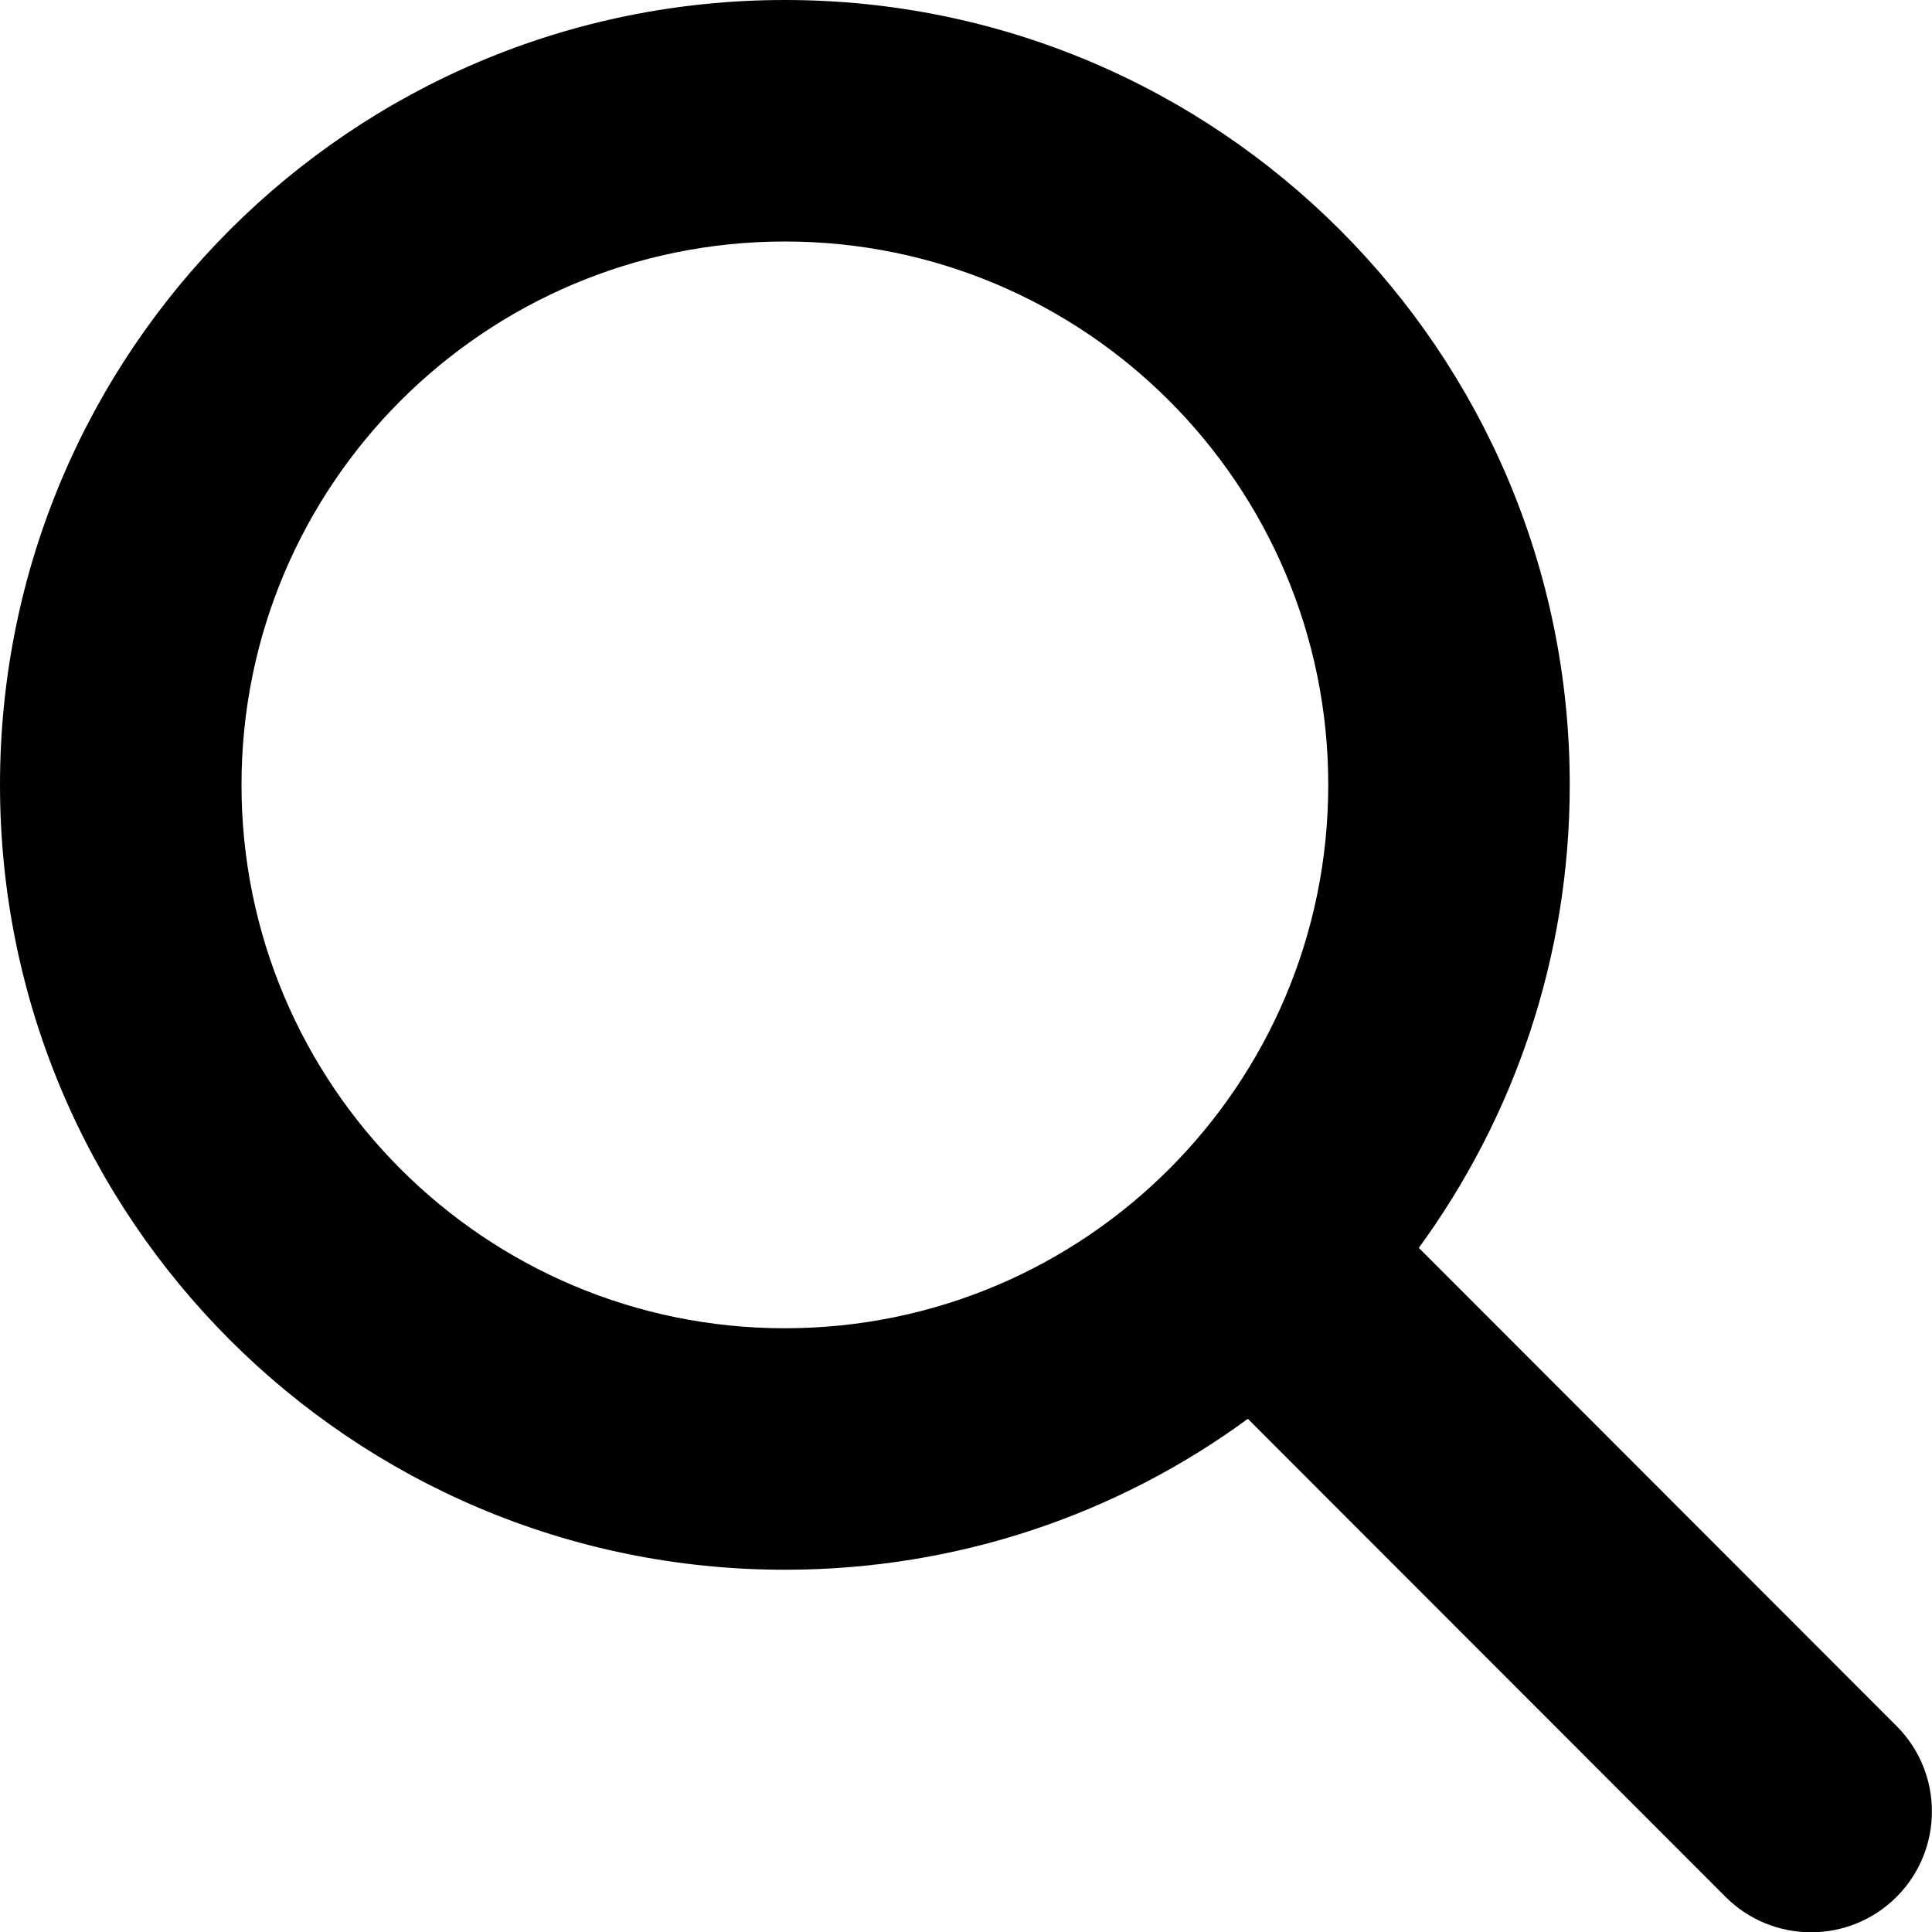
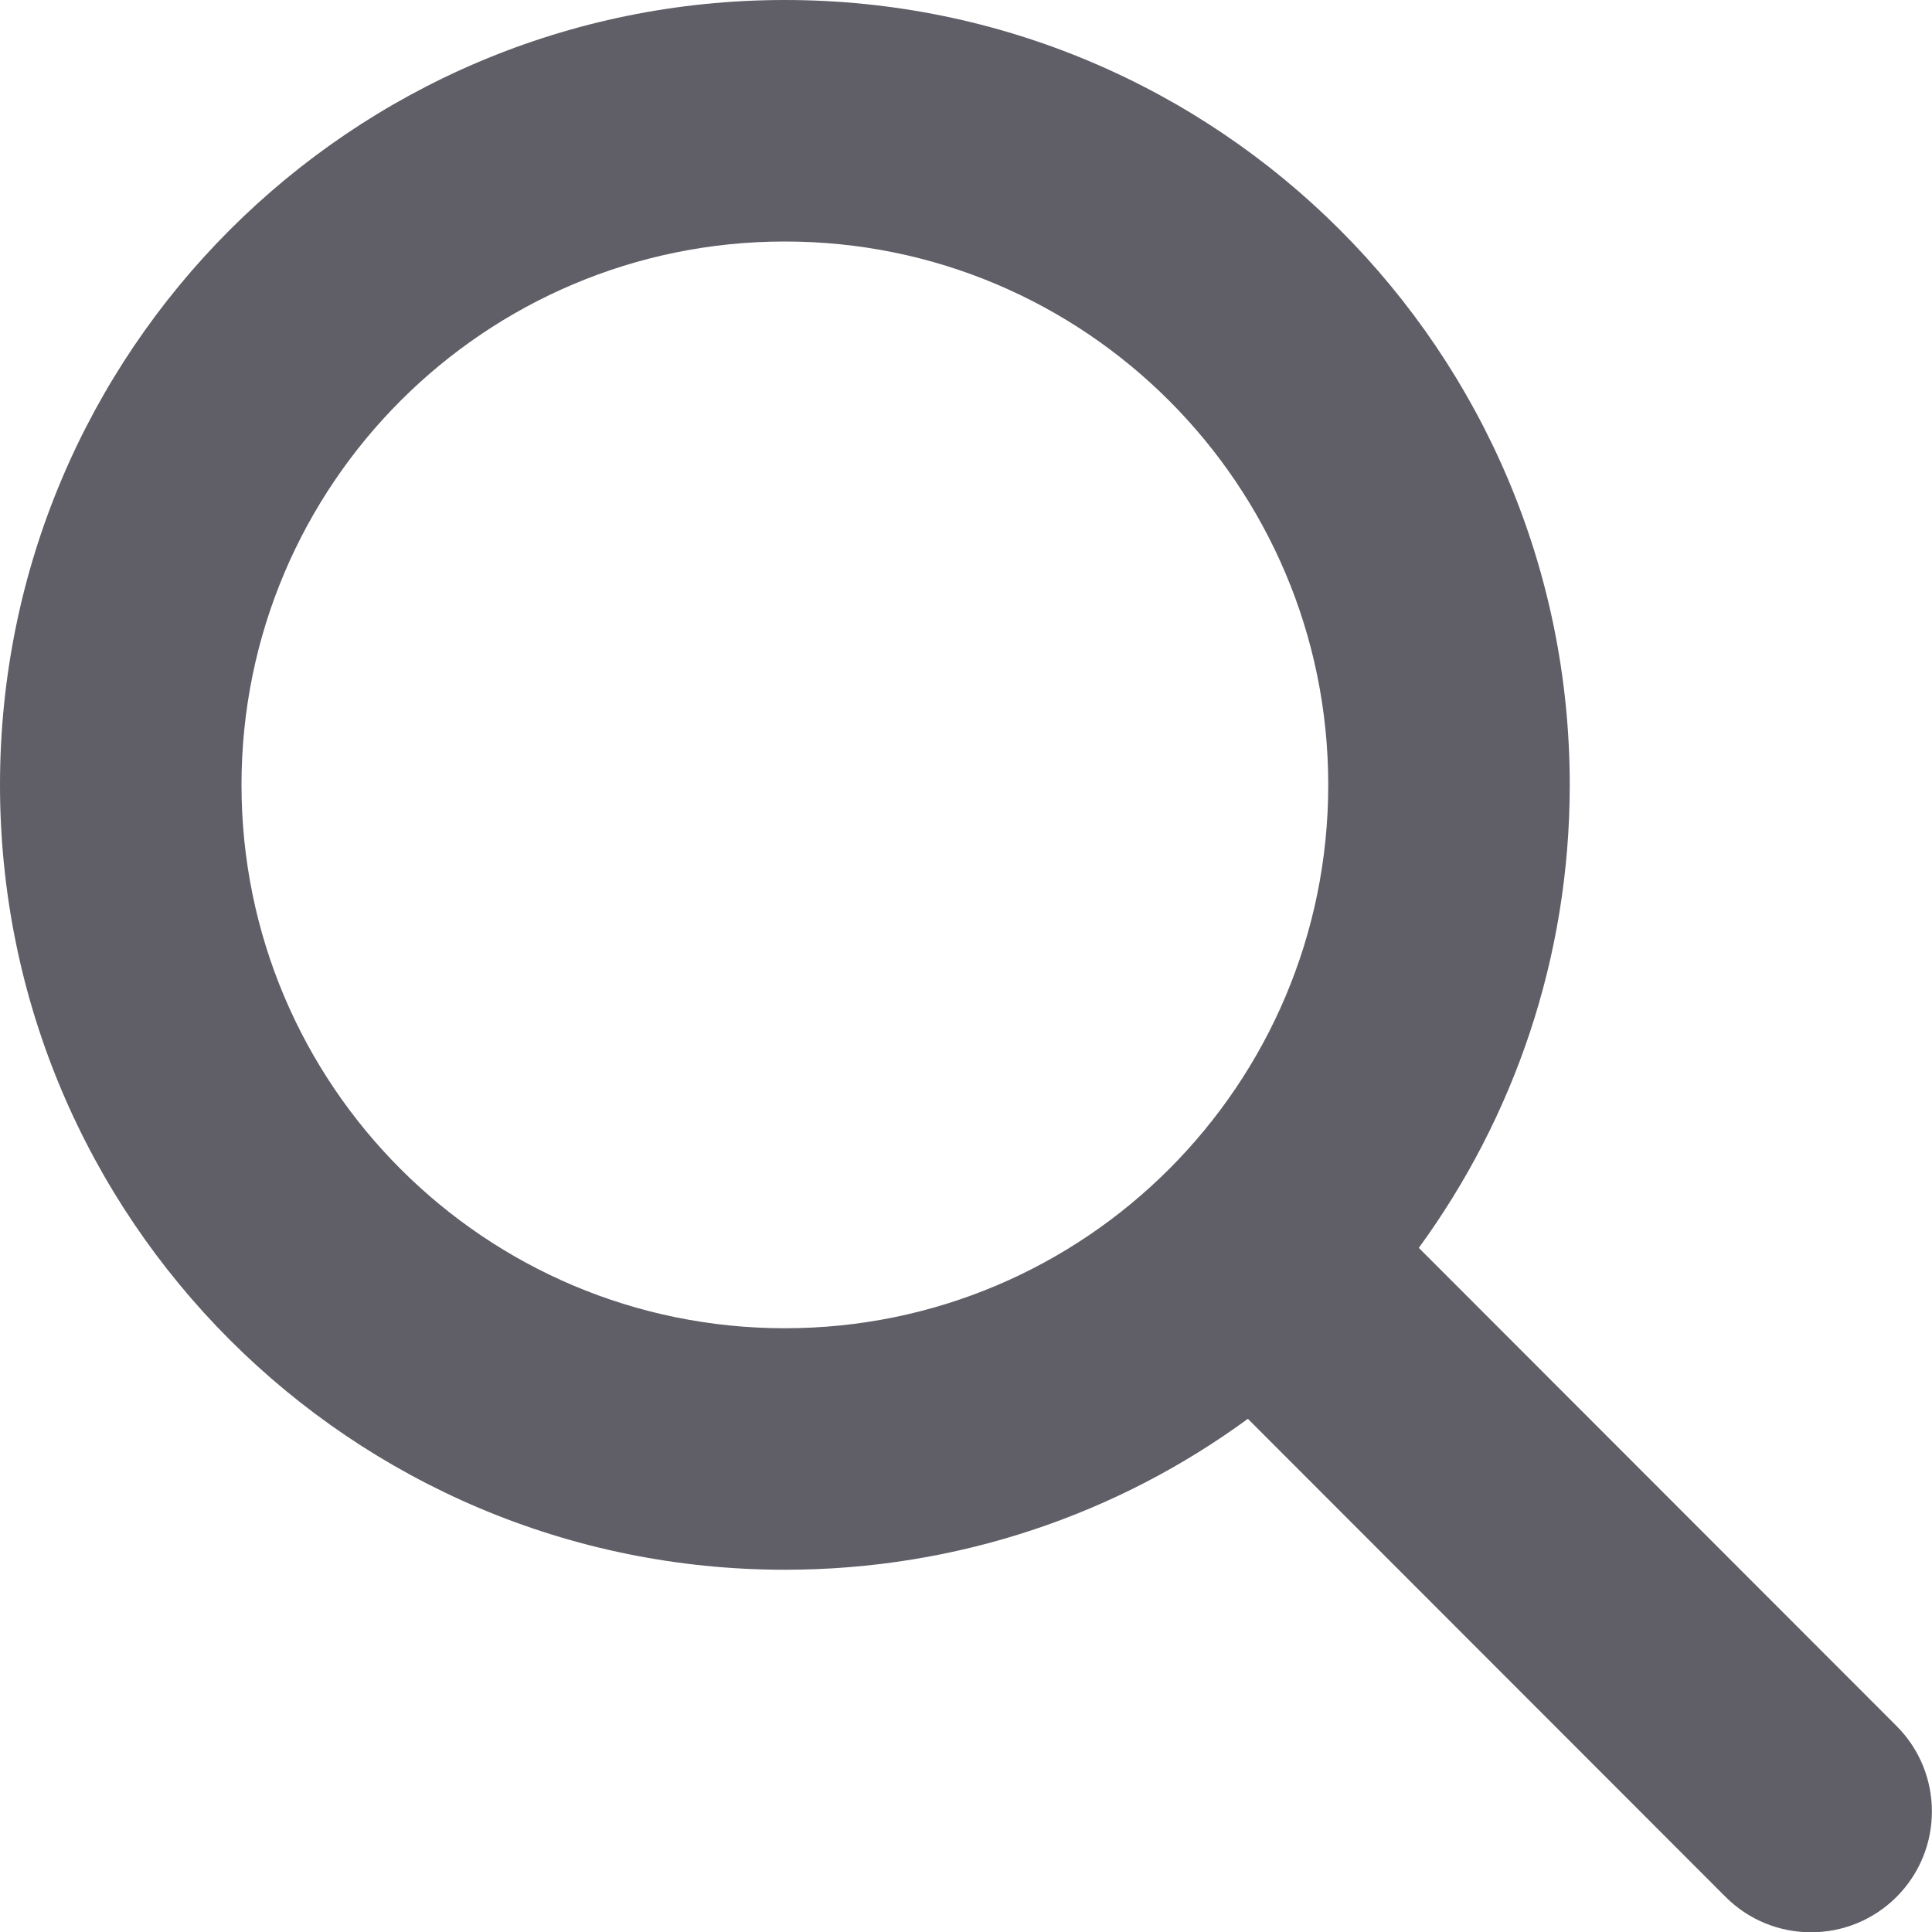
- <svg xmlns="http://www.w3.org/2000/svg" height="1em" viewBox="0 0 512 512">
+ <svg xmlns="http://www.w3.org/2000/svg" height="1em" viewBox="0 0 512 512" fill="#605E66">
  <path d="M416 208c0 45.9-14.9 88.3-40 122.7L502.6 457.4c12.5 12.5 12.5 32.8 0 45.3s-32.8 12.5-45.3 0L330.7 376c-34.4 25.2-76.8 40-122.7 40C93.1 416 0 322.9 0 208S93.1 0 208 0S416 93.1 416 208zM208 352a144 144 0 1 0 0-288 144 144 0 1 0 0 288z" />
</svg>
